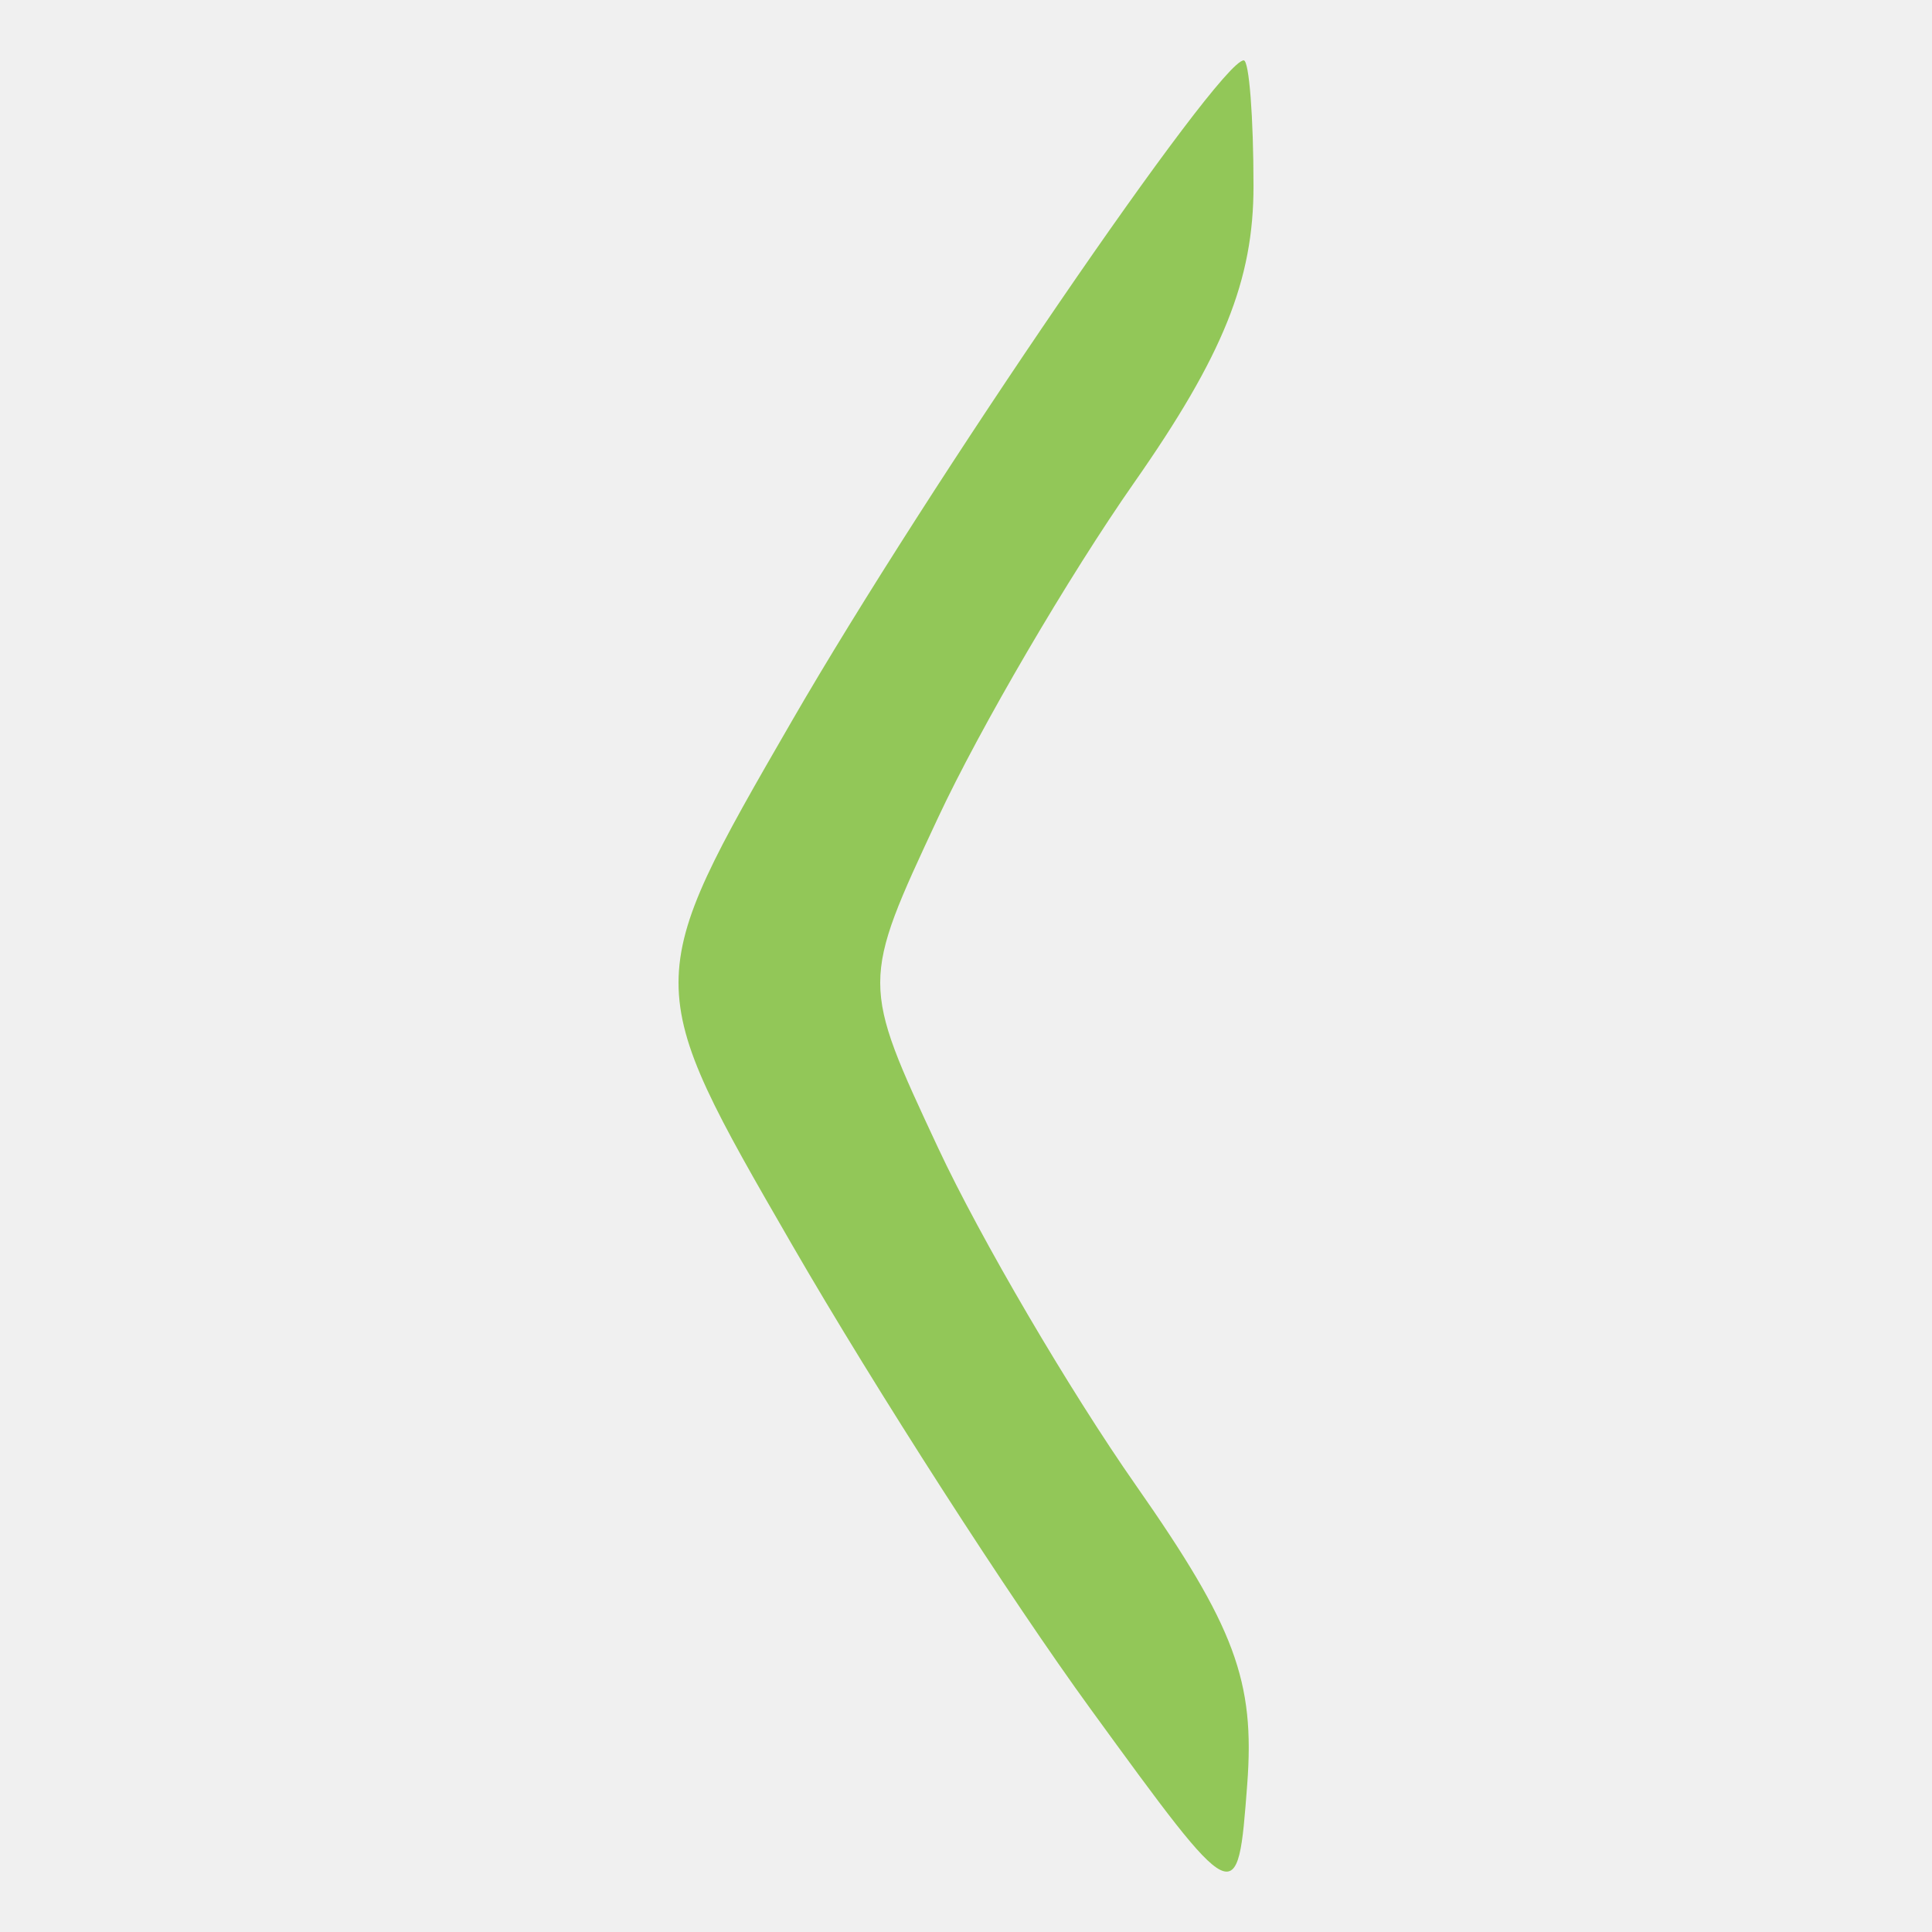
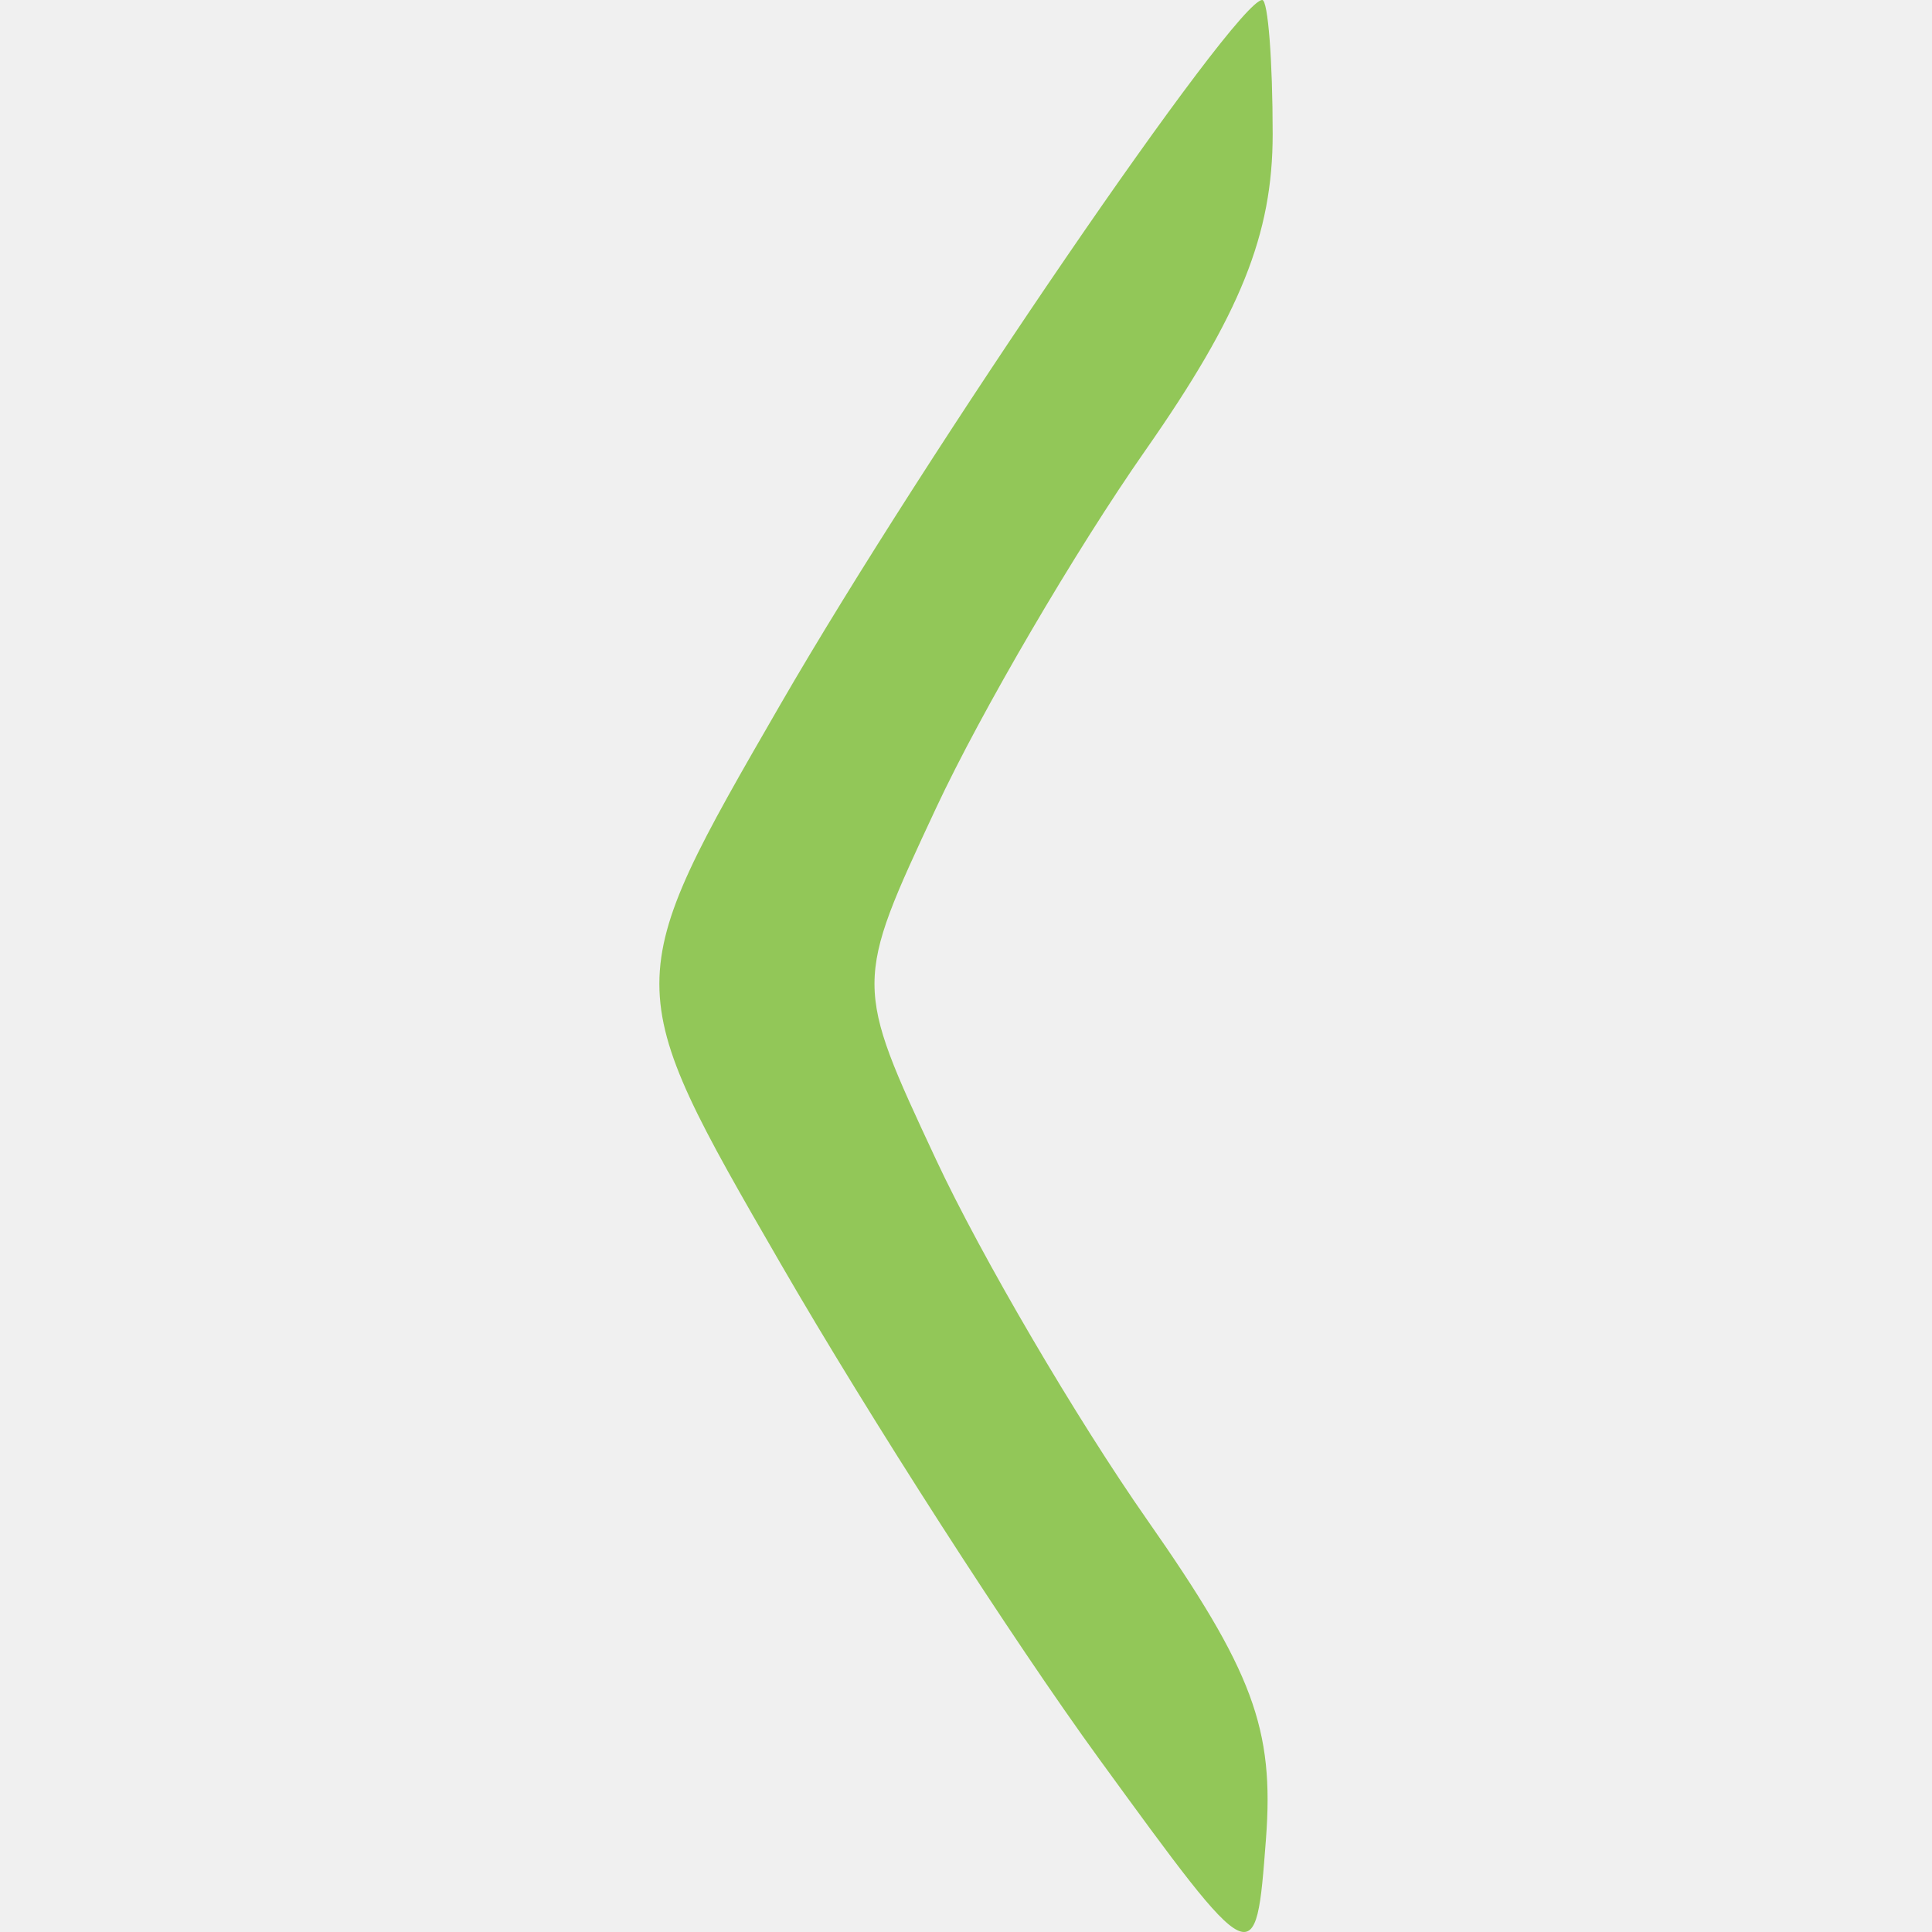
<svg xmlns="http://www.w3.org/2000/svg" width="16" height="16" viewBox="0 0 16 16" fill="#FFFFFF" opacity="0.75" version="1.1" id="svg4">
  <defs id="defs8" />
-   <g id="g5088" transform="matrix(-0.2634014,0,0,-0.2634014,9.040281,18.09937)" style="fill:#73ba25;fill-opacity:1">
+   <g id="g5088" transform="matrix(-0.2809615,0,0,-0.2809615,9.109633,18.77266)" style="fill:#73ba25;fill-opacity:1">
    <path style="fill:#73ba25;fill-opacity:1" d="m -5.09,62.86 c 0,-2.951 0.952,-5.317 3.75,-9.317 2.062,-2.949 4.839,-7.694 6.171,-10.544 2.421,-5.183 2.421,-5.183 0,-10.366 -1.332,-2.851 -4.132,-7.629 -6.223,-10.618 -3.116,-4.454 -3.747,-6.152 -3.5,-9.41 0.302,-3.975 0.302,-3.975 4.919,2.368 2.539,3.489 6.763,10.055 9.385,14.593 4.768,8.25 4.768,8.25 0,16.5 -4.277,7.401 -13.409,20.75 -14.195,20.75 -0.169,0 -0.307,-1.78 -0.307,-3.956 z" id="path5096" />
  </g>
</svg>
